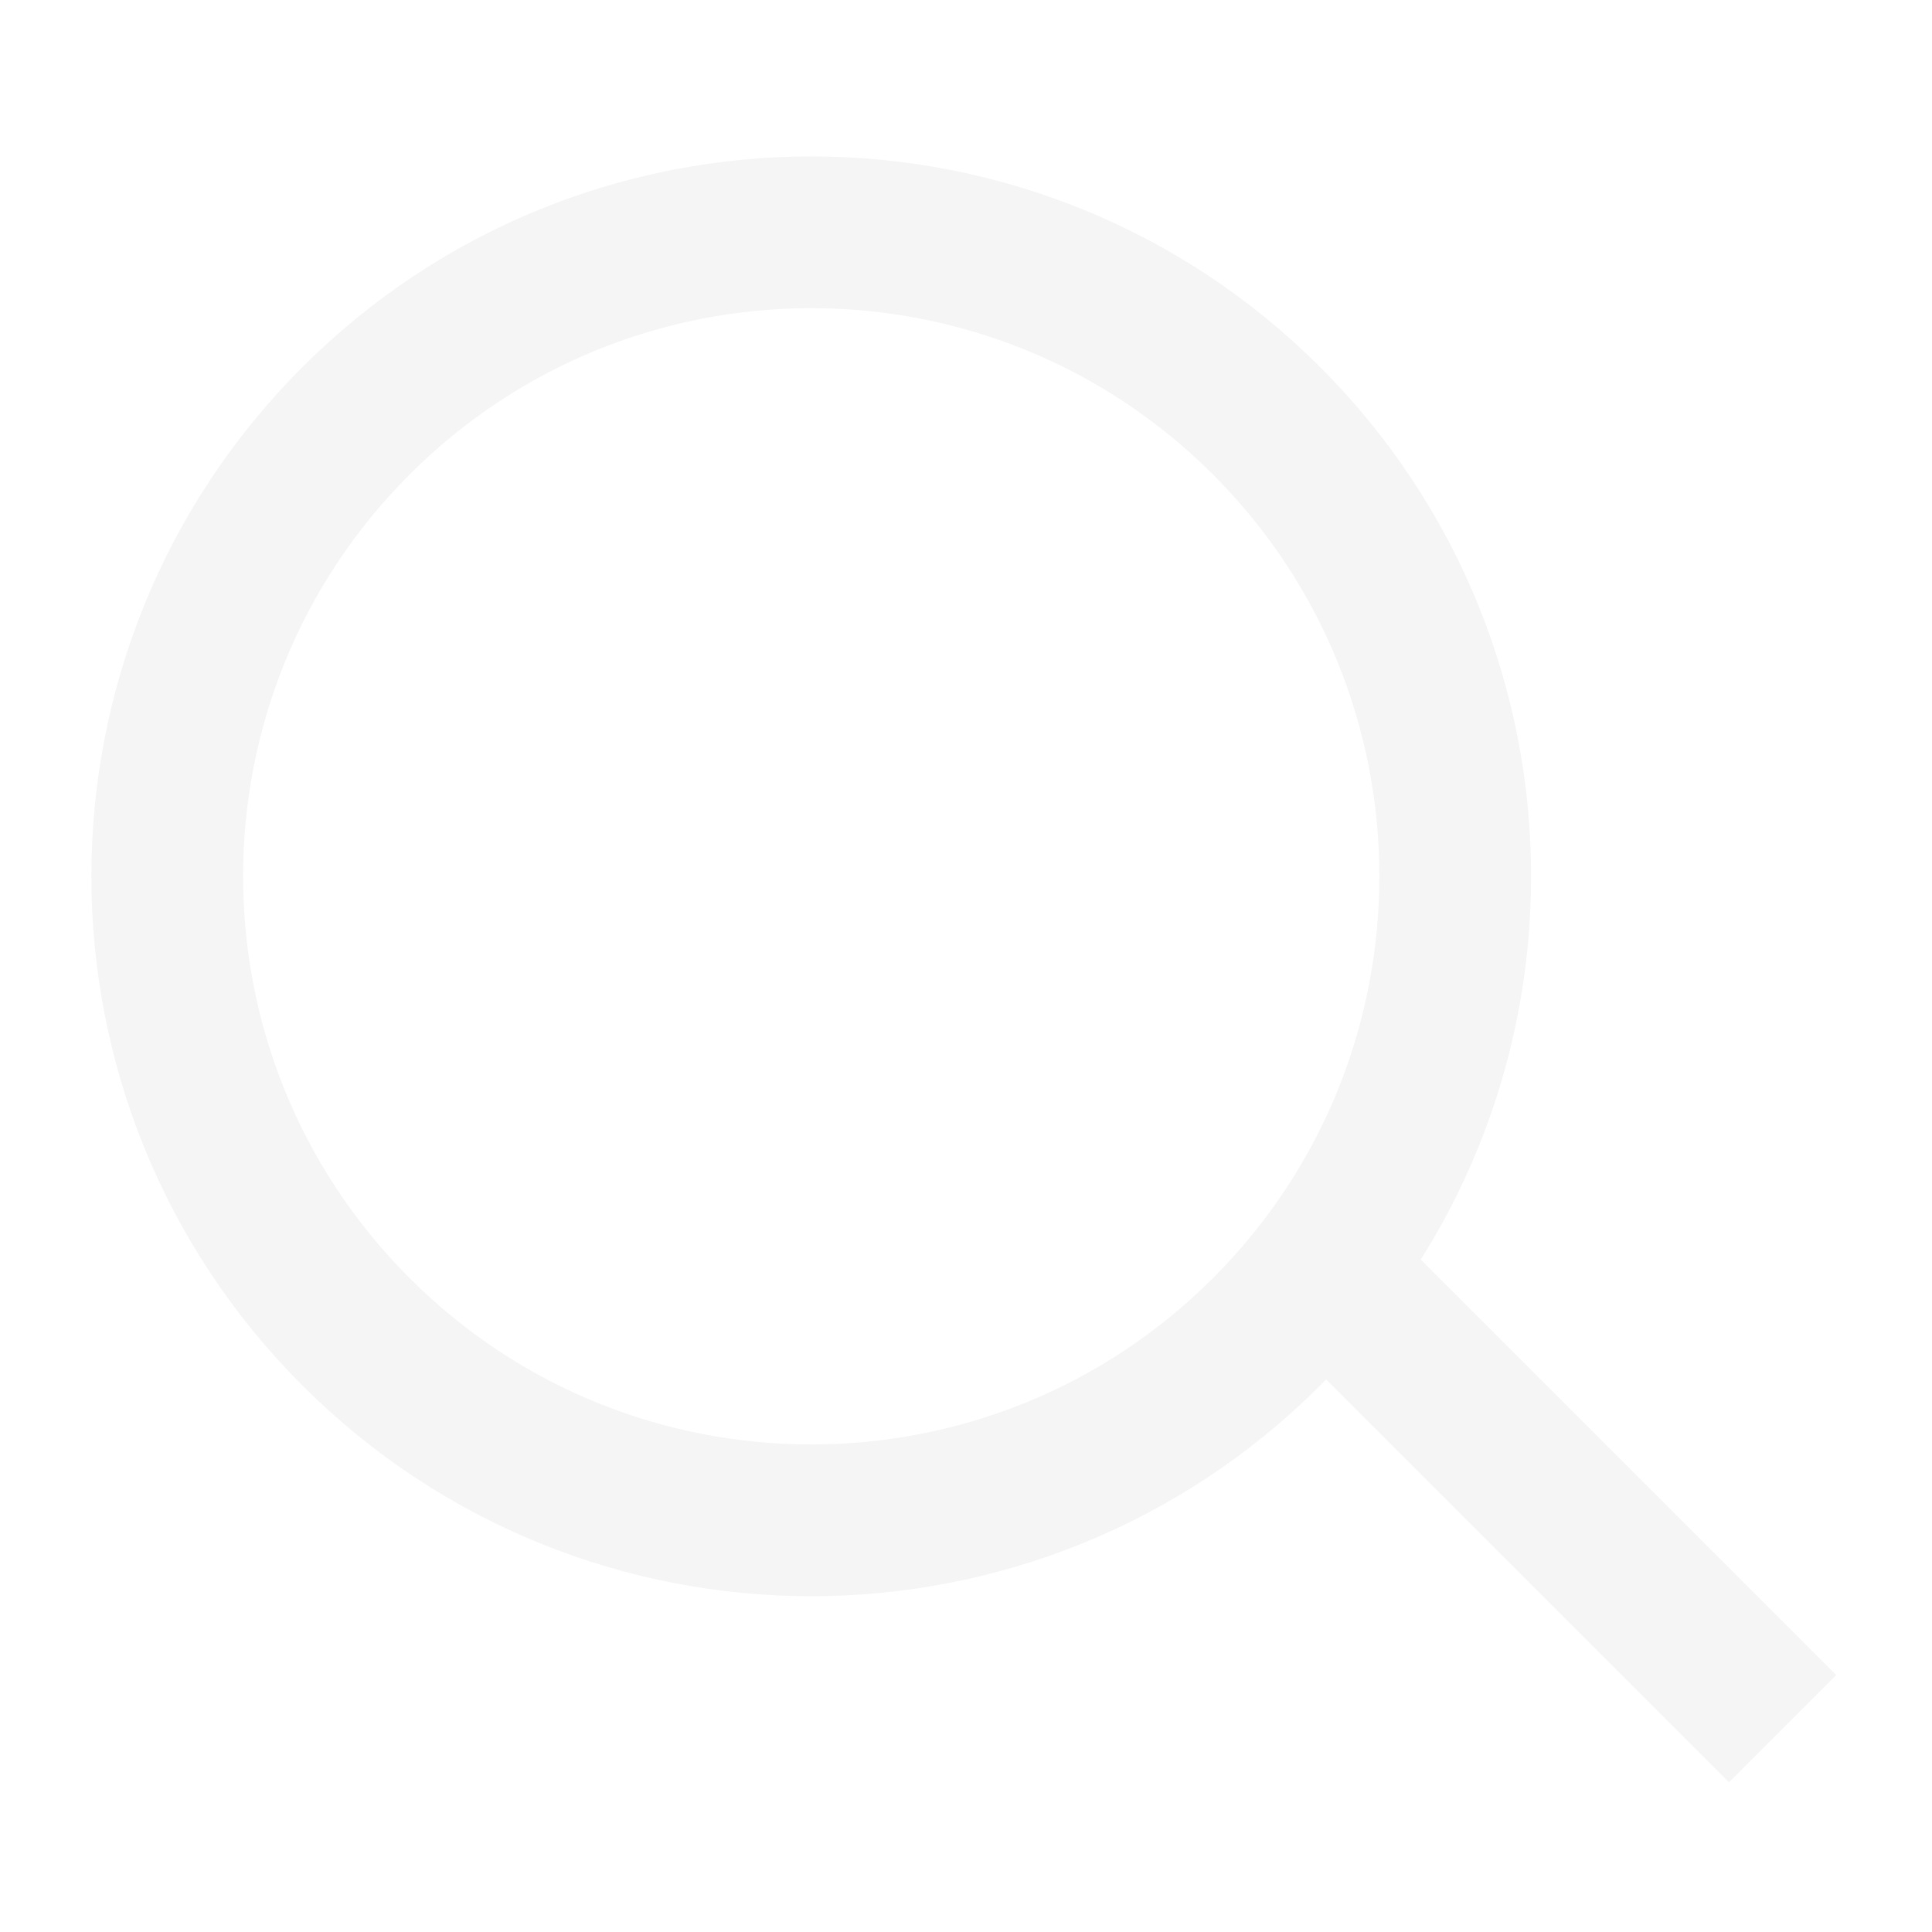
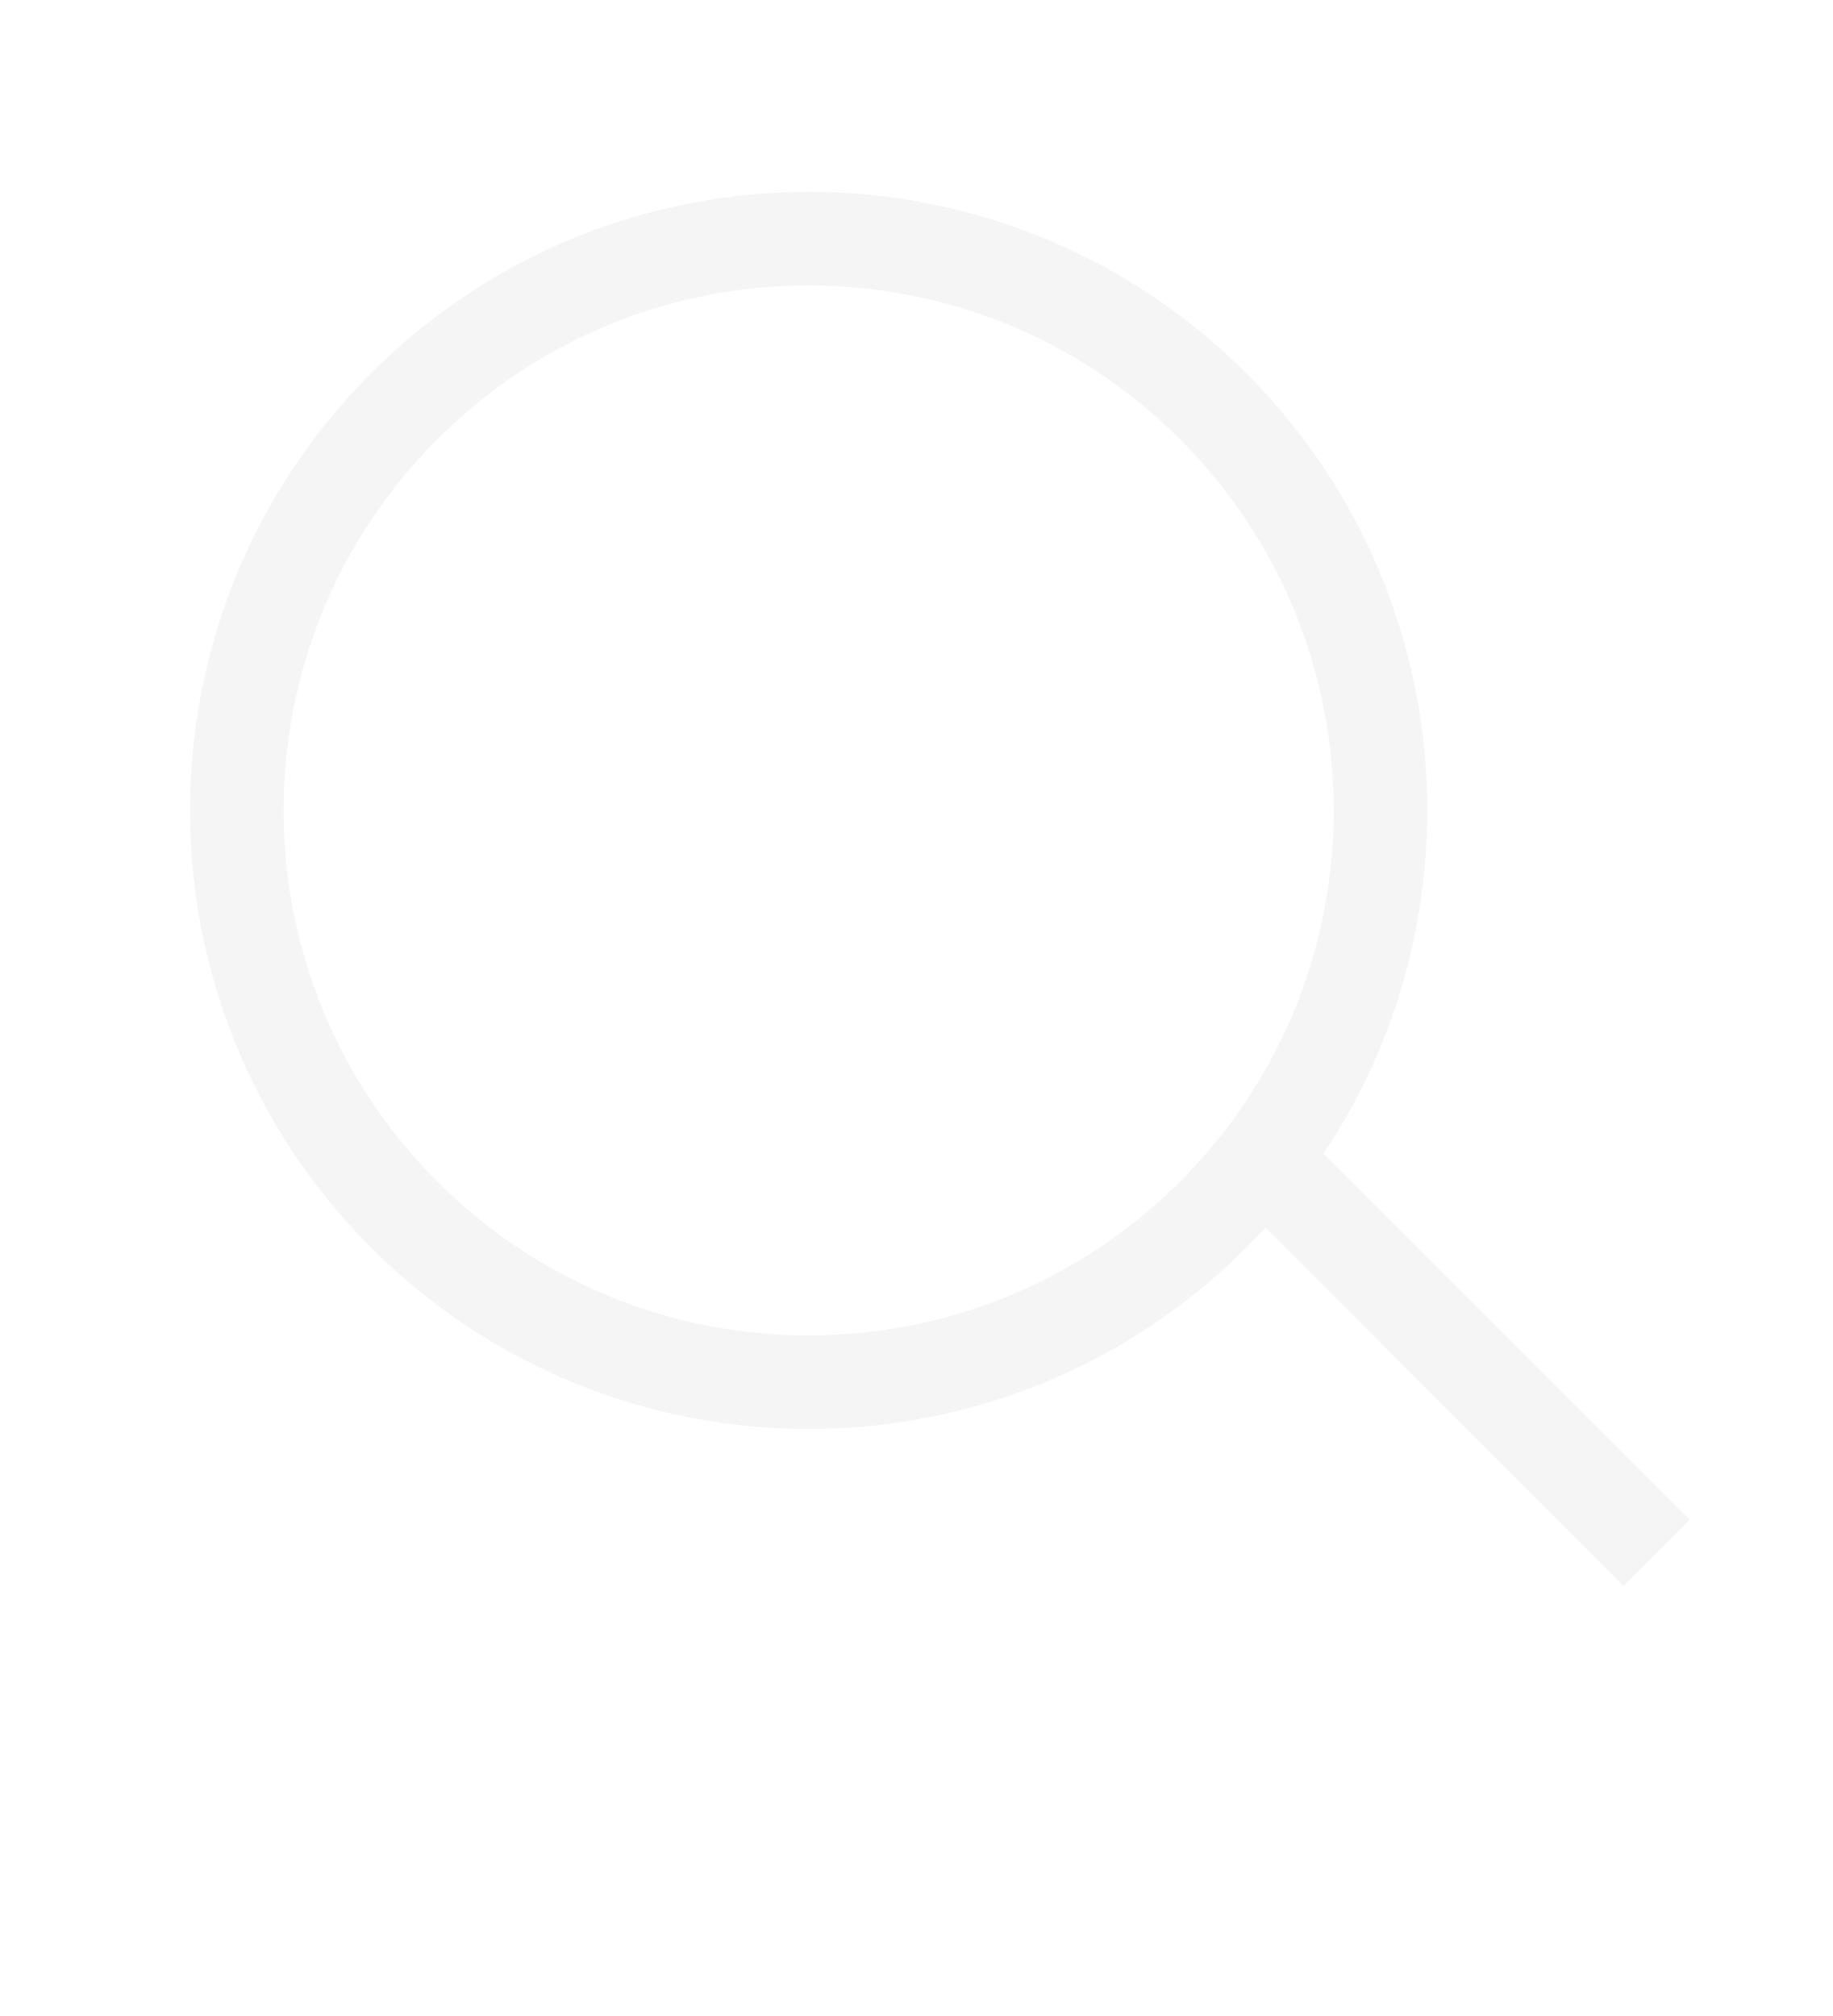
- <svg xmlns="http://www.w3.org/2000/svg" width="13" height="13" viewBox="0 0 13 13" fill="none">
-   <path d="M8.523 2.832C10.215 4.525 10.215 7.268 8.523 8.961C6.831 10.653 4.087 10.653 2.395 8.961C0.702 7.268 0.702 4.525 2.395 2.832C4.087 1.14 6.831 1.14 8.523 2.832Z" stroke="#F5F5F5" stroke-width="1.021" />
-   <path d="M9.142 8.779L11.634 11.271" stroke="#F5F5F5" stroke-width="1.021" stroke-linecap="square" />
+ <svg xmlns="http://www.w3.org/2000/svg" width="20" height="22" viewBox="0 0 20 22" fill="none">
+   <path d="M13.237 4.432C15.674 6.869 15.674 10.82 13.237 13.256C10.8 15.693 6.849 15.693 4.412 13.256C1.975 10.82 1.975 6.869 4.412 4.432C6.849 1.995 10.8 1.995 13.237 4.432Z" stroke="#F5F5F5" stroke-width="1.021" />
+   <path d="M14.128 12.995L17.716 16.584" stroke="#F5F5F5" stroke-width="1.021" stroke-linecap="square" />
</svg>
